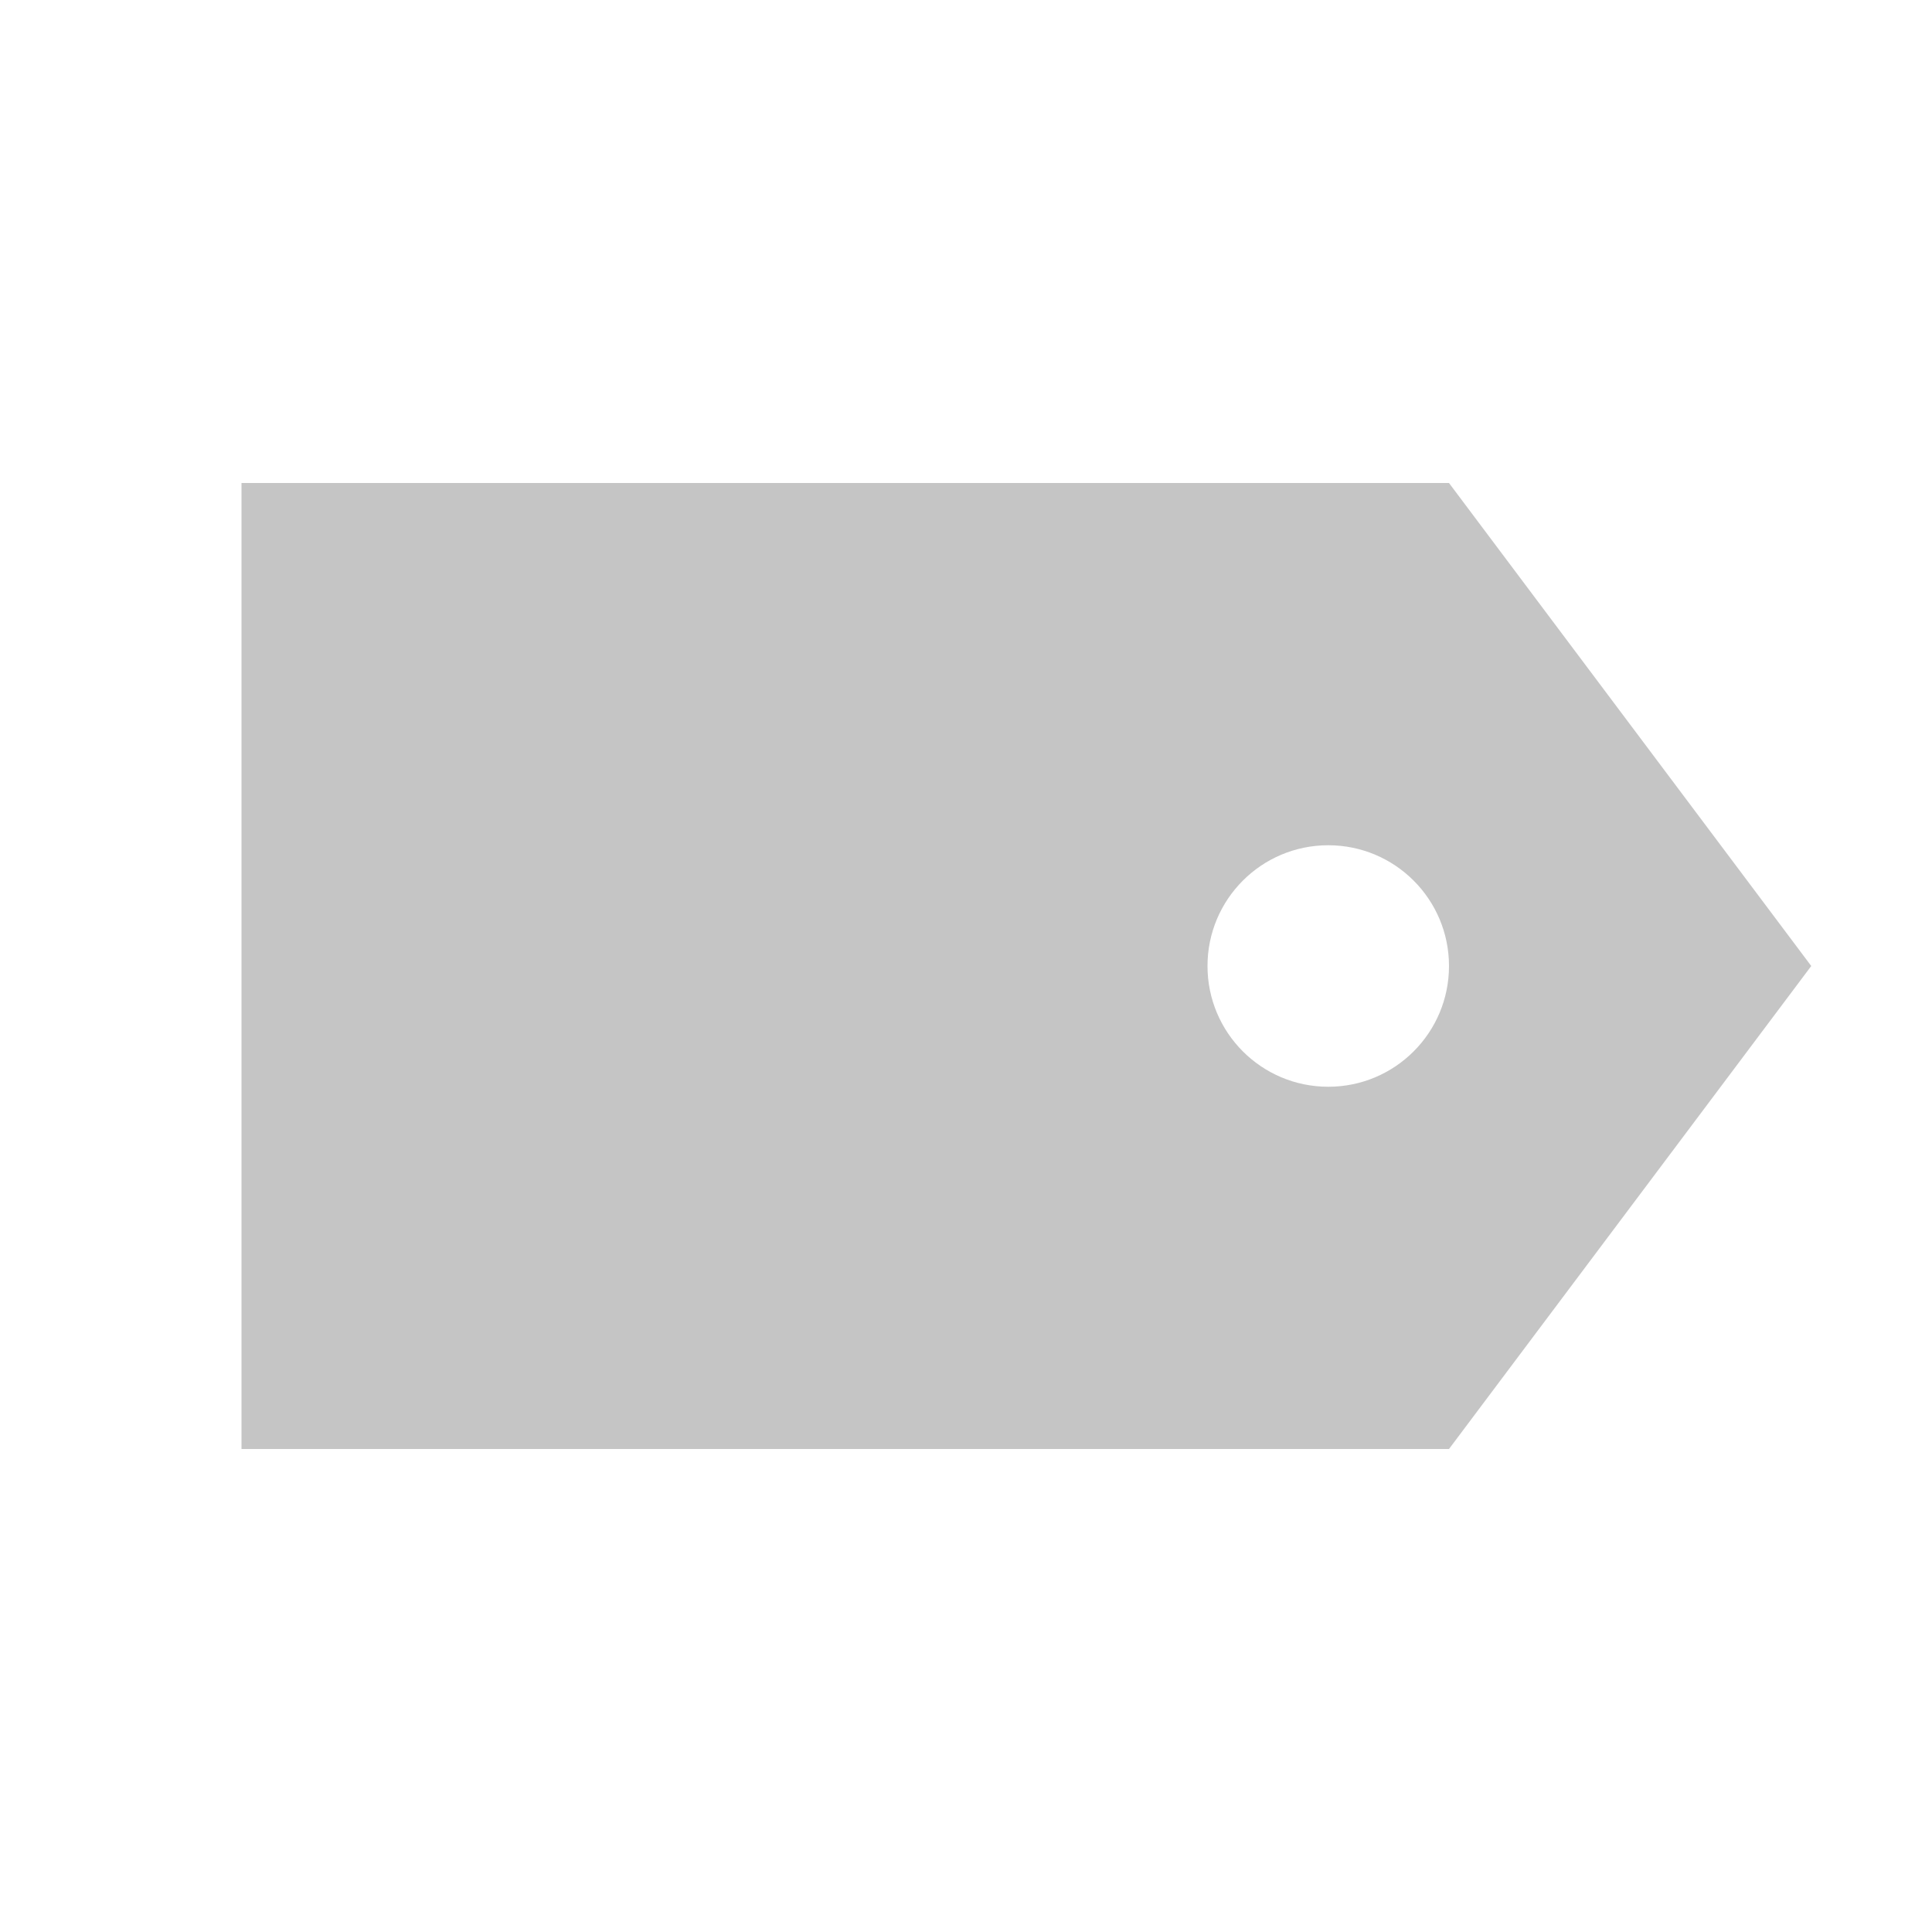
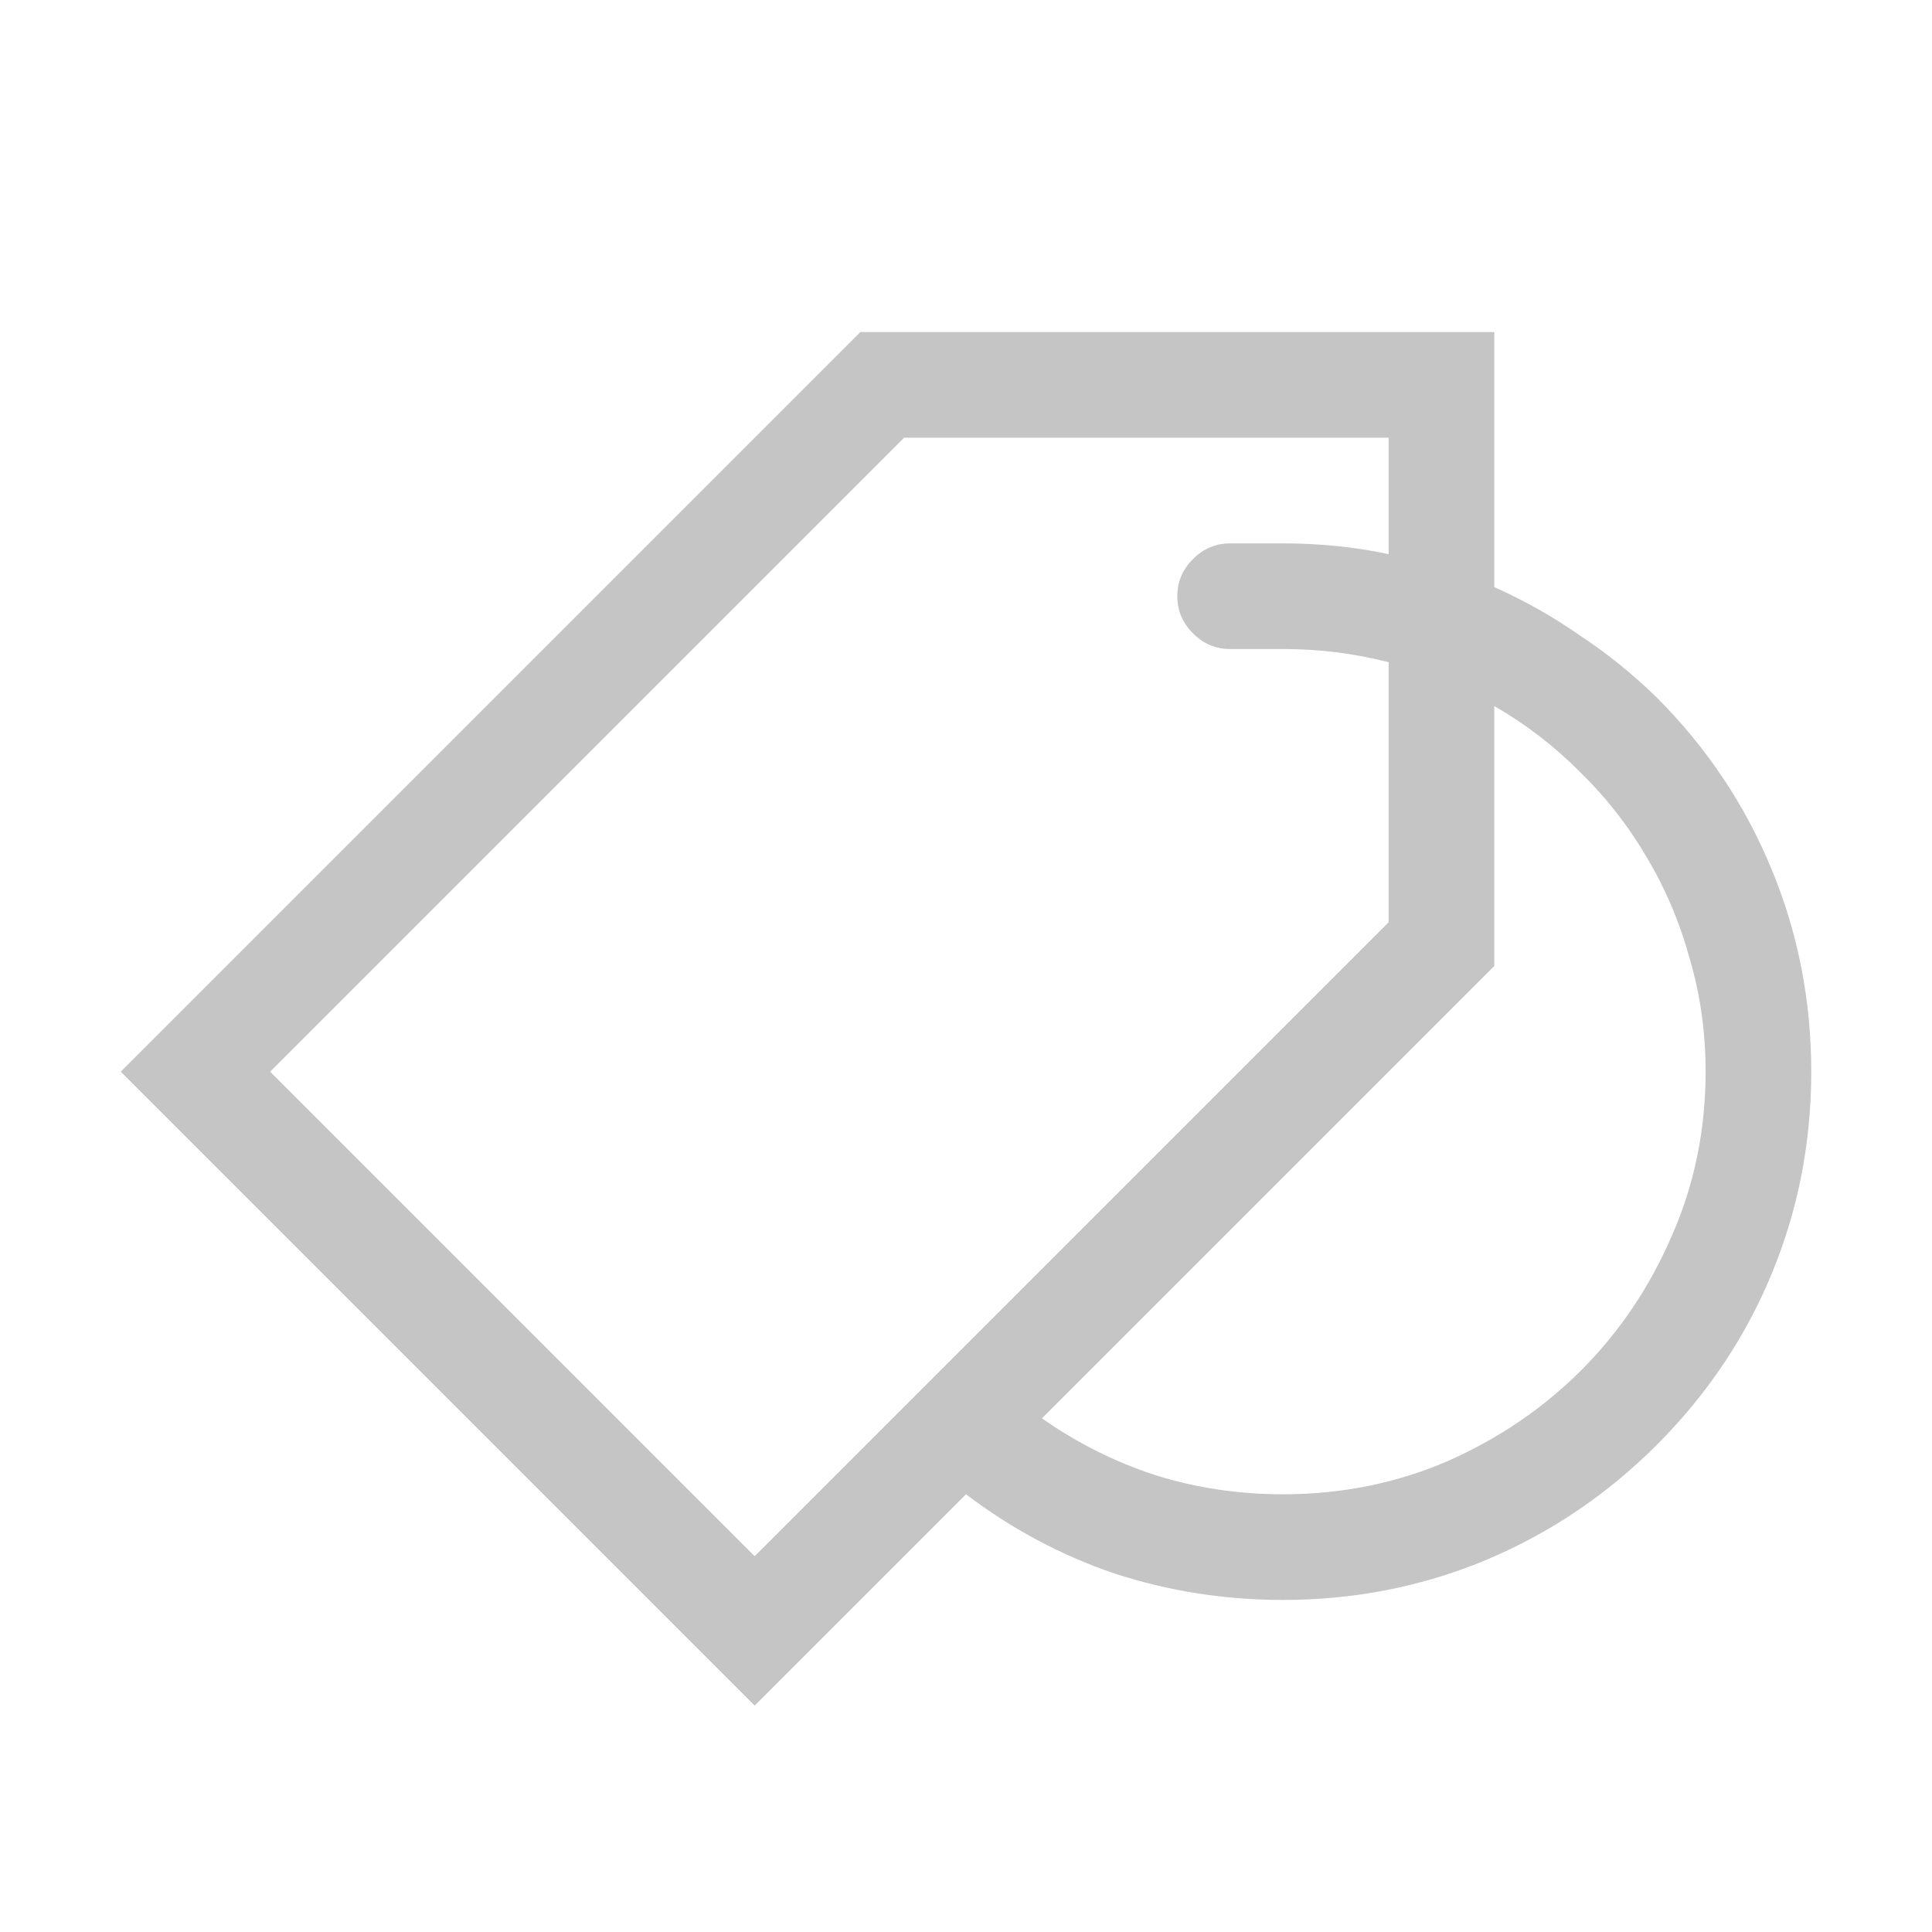
- <svg xmlns="http://www.w3.org/2000/svg" viewBox="0 0 16 16">
-   <style type="text/css">.icon-canvas-transparent{opacity:0;fill:#F6F6F6;} .icon-vs-out{fill:#F6F6F6;} .icon-vs-bg{fill:#c5c5c5;} .icon-vs-fg{fill:#F0EFF1;}</style>
-   <path class="icon-canvas-transparent" d="M16 16h-16v-16h16v16z" id="canvas" />
-   <path class="icon-vs-out" d="M16 8.333l-3.5 4.667h-11.5v-10h11.5l3.5 4.667v.666z" id="outline" style="display: none;" />
-   <path class="icon-vs-bg" d="M12 4h-10v8h10l3-4-3-4zm-1 5c-.553 0-1-.448-1-1s.447-1 1-1 1 .448 1 1-.447 1-1 1z" id="iconBg" />
-   <path class="icon-vs-fg" d="M12 8c0 .552-.447 1-1 1s-1-.448-1-1 .447-1 1-1 1 .448 1 1z" id="iconFg" style="display: none;" />
+ <svg xmlns="http://www.w3.org/2000/svg" width="16" height="16" viewBox="0 0 16 16" fill="none">
+   <path d="M13.722 5.778C14.136 6.193 14.453 6.667 14.672 7.2C14.891 7.729 15 8.287 15 8.875C15 9.463 14.891 10.021 14.672 10.55C14.453 11.079 14.136 11.55 13.722 11.965C13.307 12.38 12.833 12.699 12.3 12.922C11.771 13.141 11.213 13.25 10.625 13.25C10.142 13.25 9.677 13.177 9.23 13.031C8.788 12.881 8.378 12.662 8 12.375L6.25 14.125L1 8.875L7.125 2.75H12.375V4.862C12.621 4.972 12.856 5.104 13.079 5.259C13.307 5.409 13.521 5.582 13.722 5.778ZM6.25 12.888L11.5 7.638V5.484C11.359 5.448 11.215 5.421 11.069 5.402C10.924 5.384 10.775 5.375 10.625 5.375H10.188C10.069 5.375 9.966 5.332 9.88 5.245C9.793 5.159 9.75 5.056 9.75 4.938C9.75 4.819 9.793 4.716 9.88 4.63C9.966 4.543 10.069 4.5 10.188 4.5H10.625C10.93 4.5 11.222 4.53 11.5 4.589V3.625H7.487L2.237 8.875L6.25 12.888ZM10.625 12.375C11.108 12.375 11.562 12.284 11.985 12.102C12.409 11.915 12.778 11.664 13.093 11.35C13.412 11.031 13.662 10.659 13.845 10.235C14.032 9.812 14.125 9.358 14.125 8.875C14.125 8.551 14.082 8.242 13.995 7.945C13.913 7.645 13.795 7.364 13.64 7.104C13.489 6.845 13.305 6.608 13.086 6.394C12.872 6.179 12.635 5.997 12.375 5.847V8L8.629 11.746C8.921 11.951 9.235 12.108 9.572 12.218C9.91 12.323 10.26 12.375 10.625 12.375Z" fill="#C5C5C5" />
</svg>
